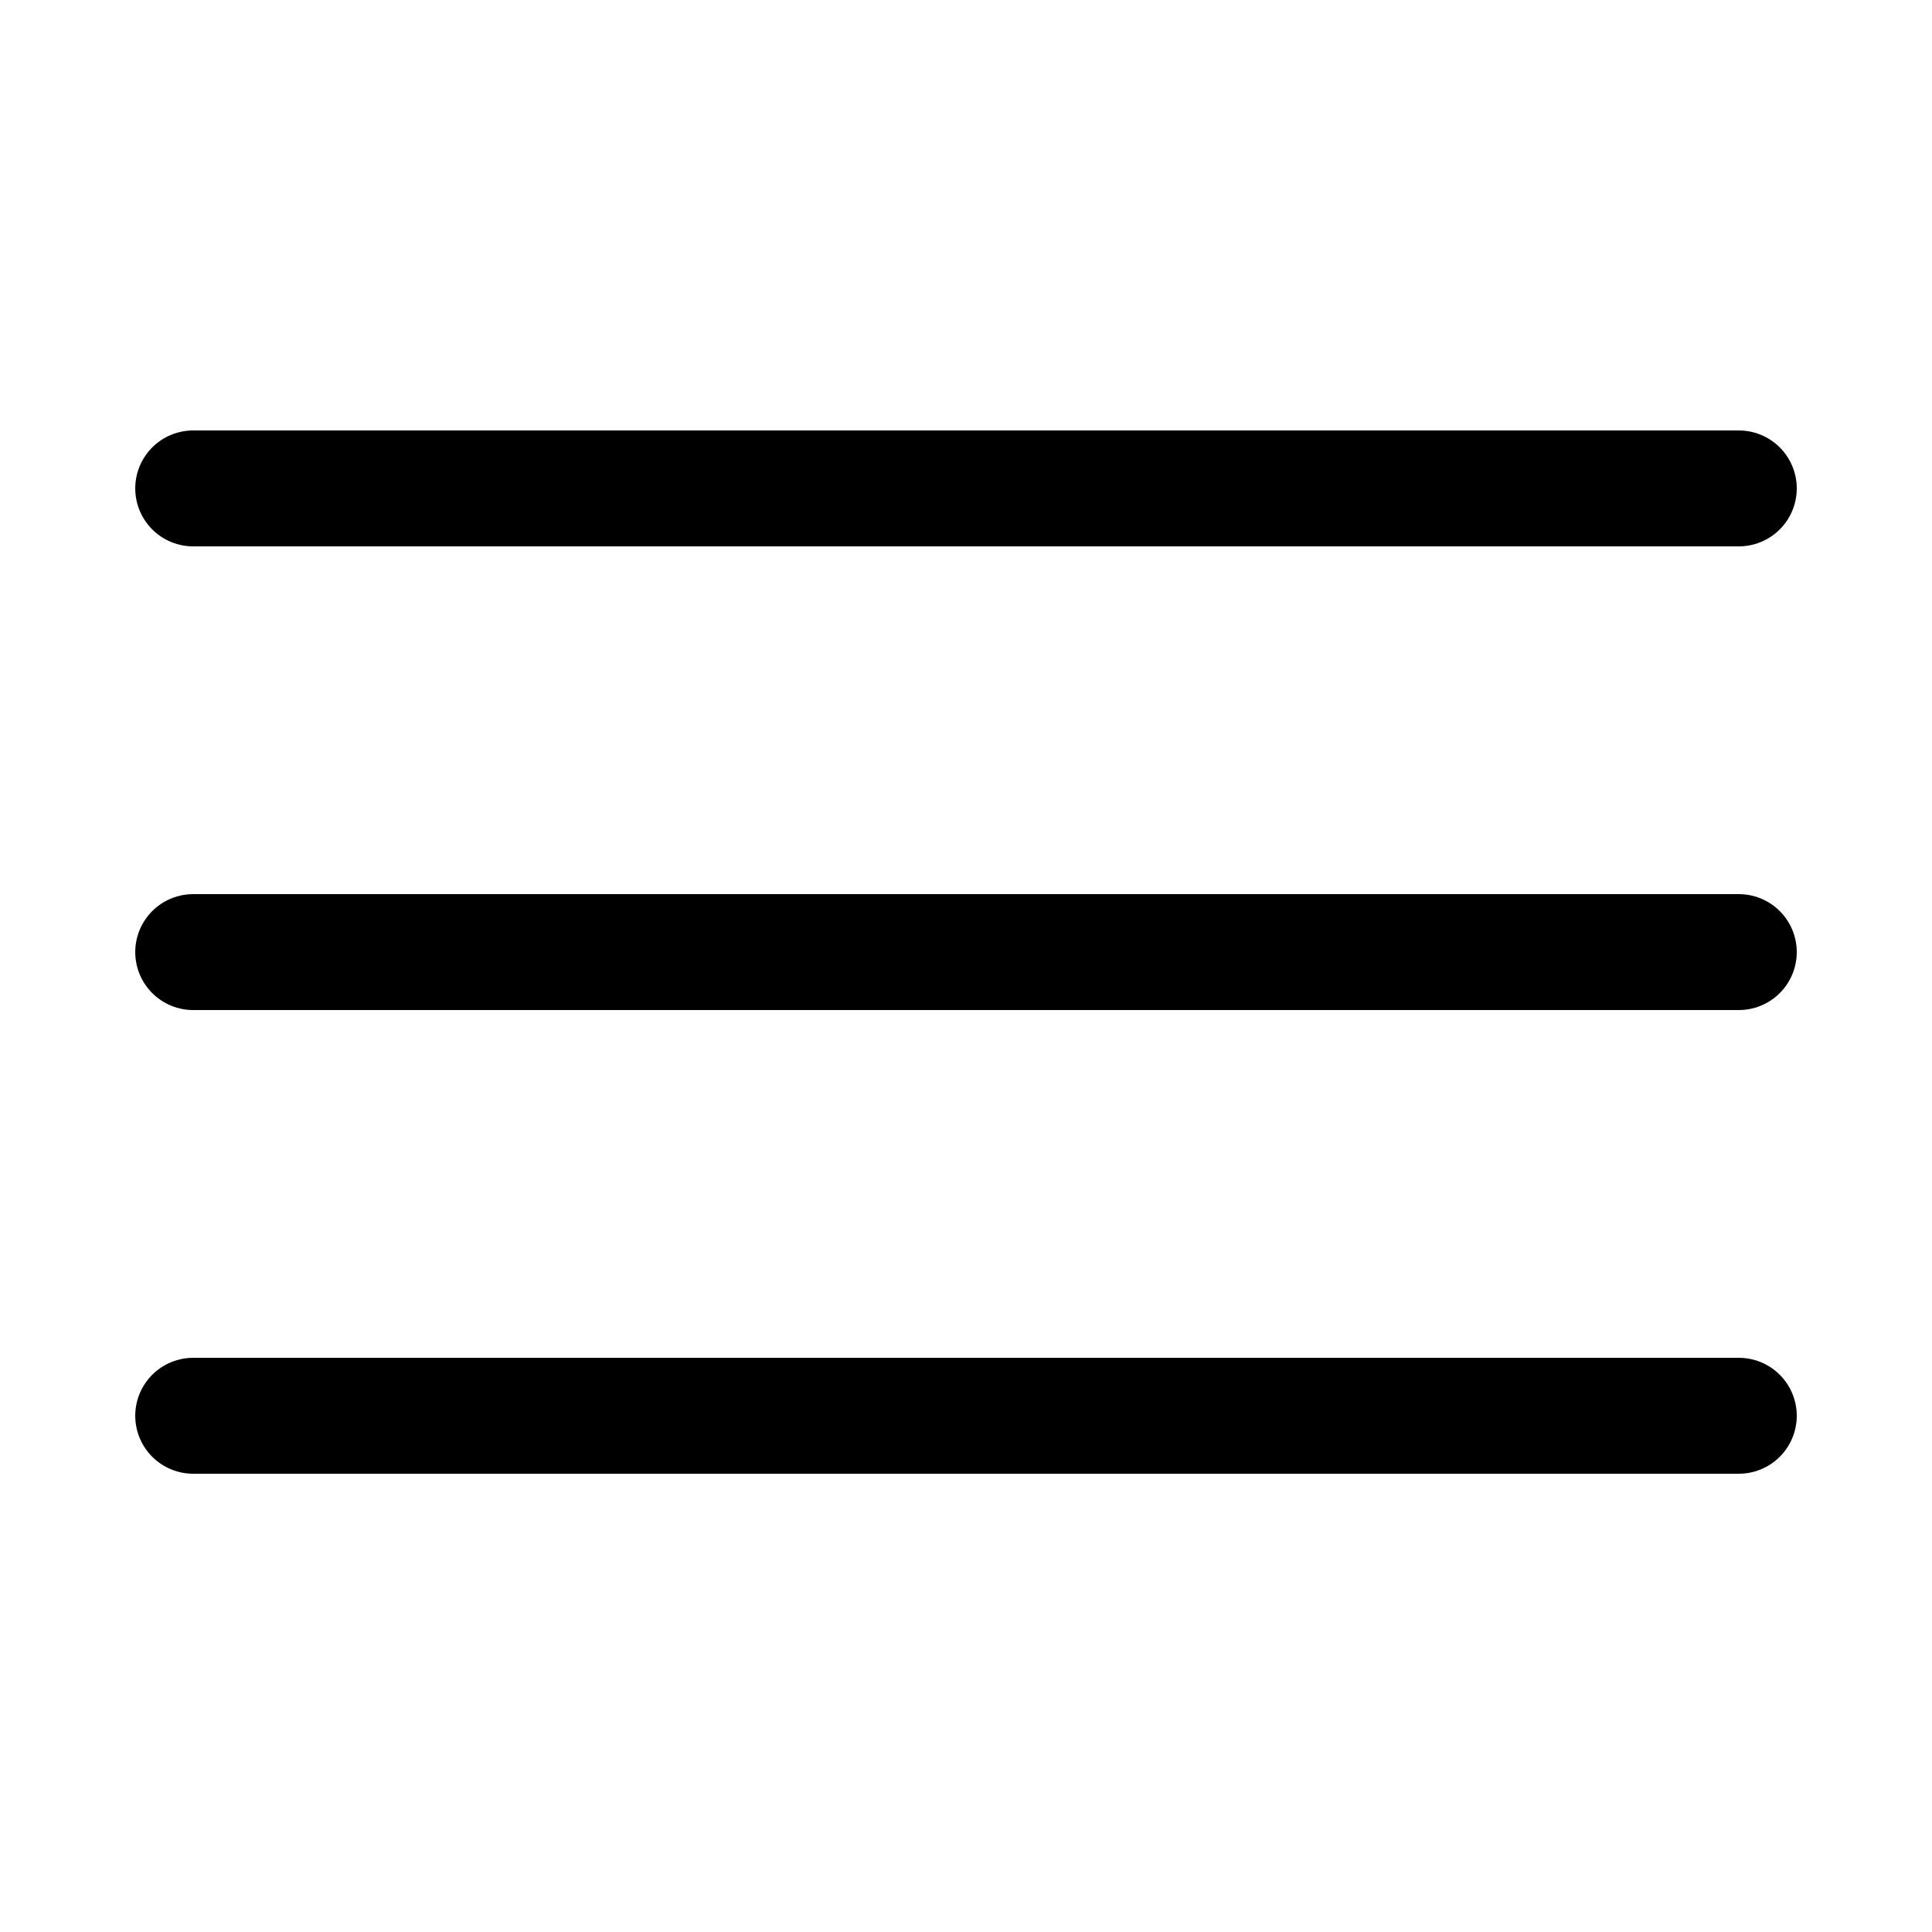
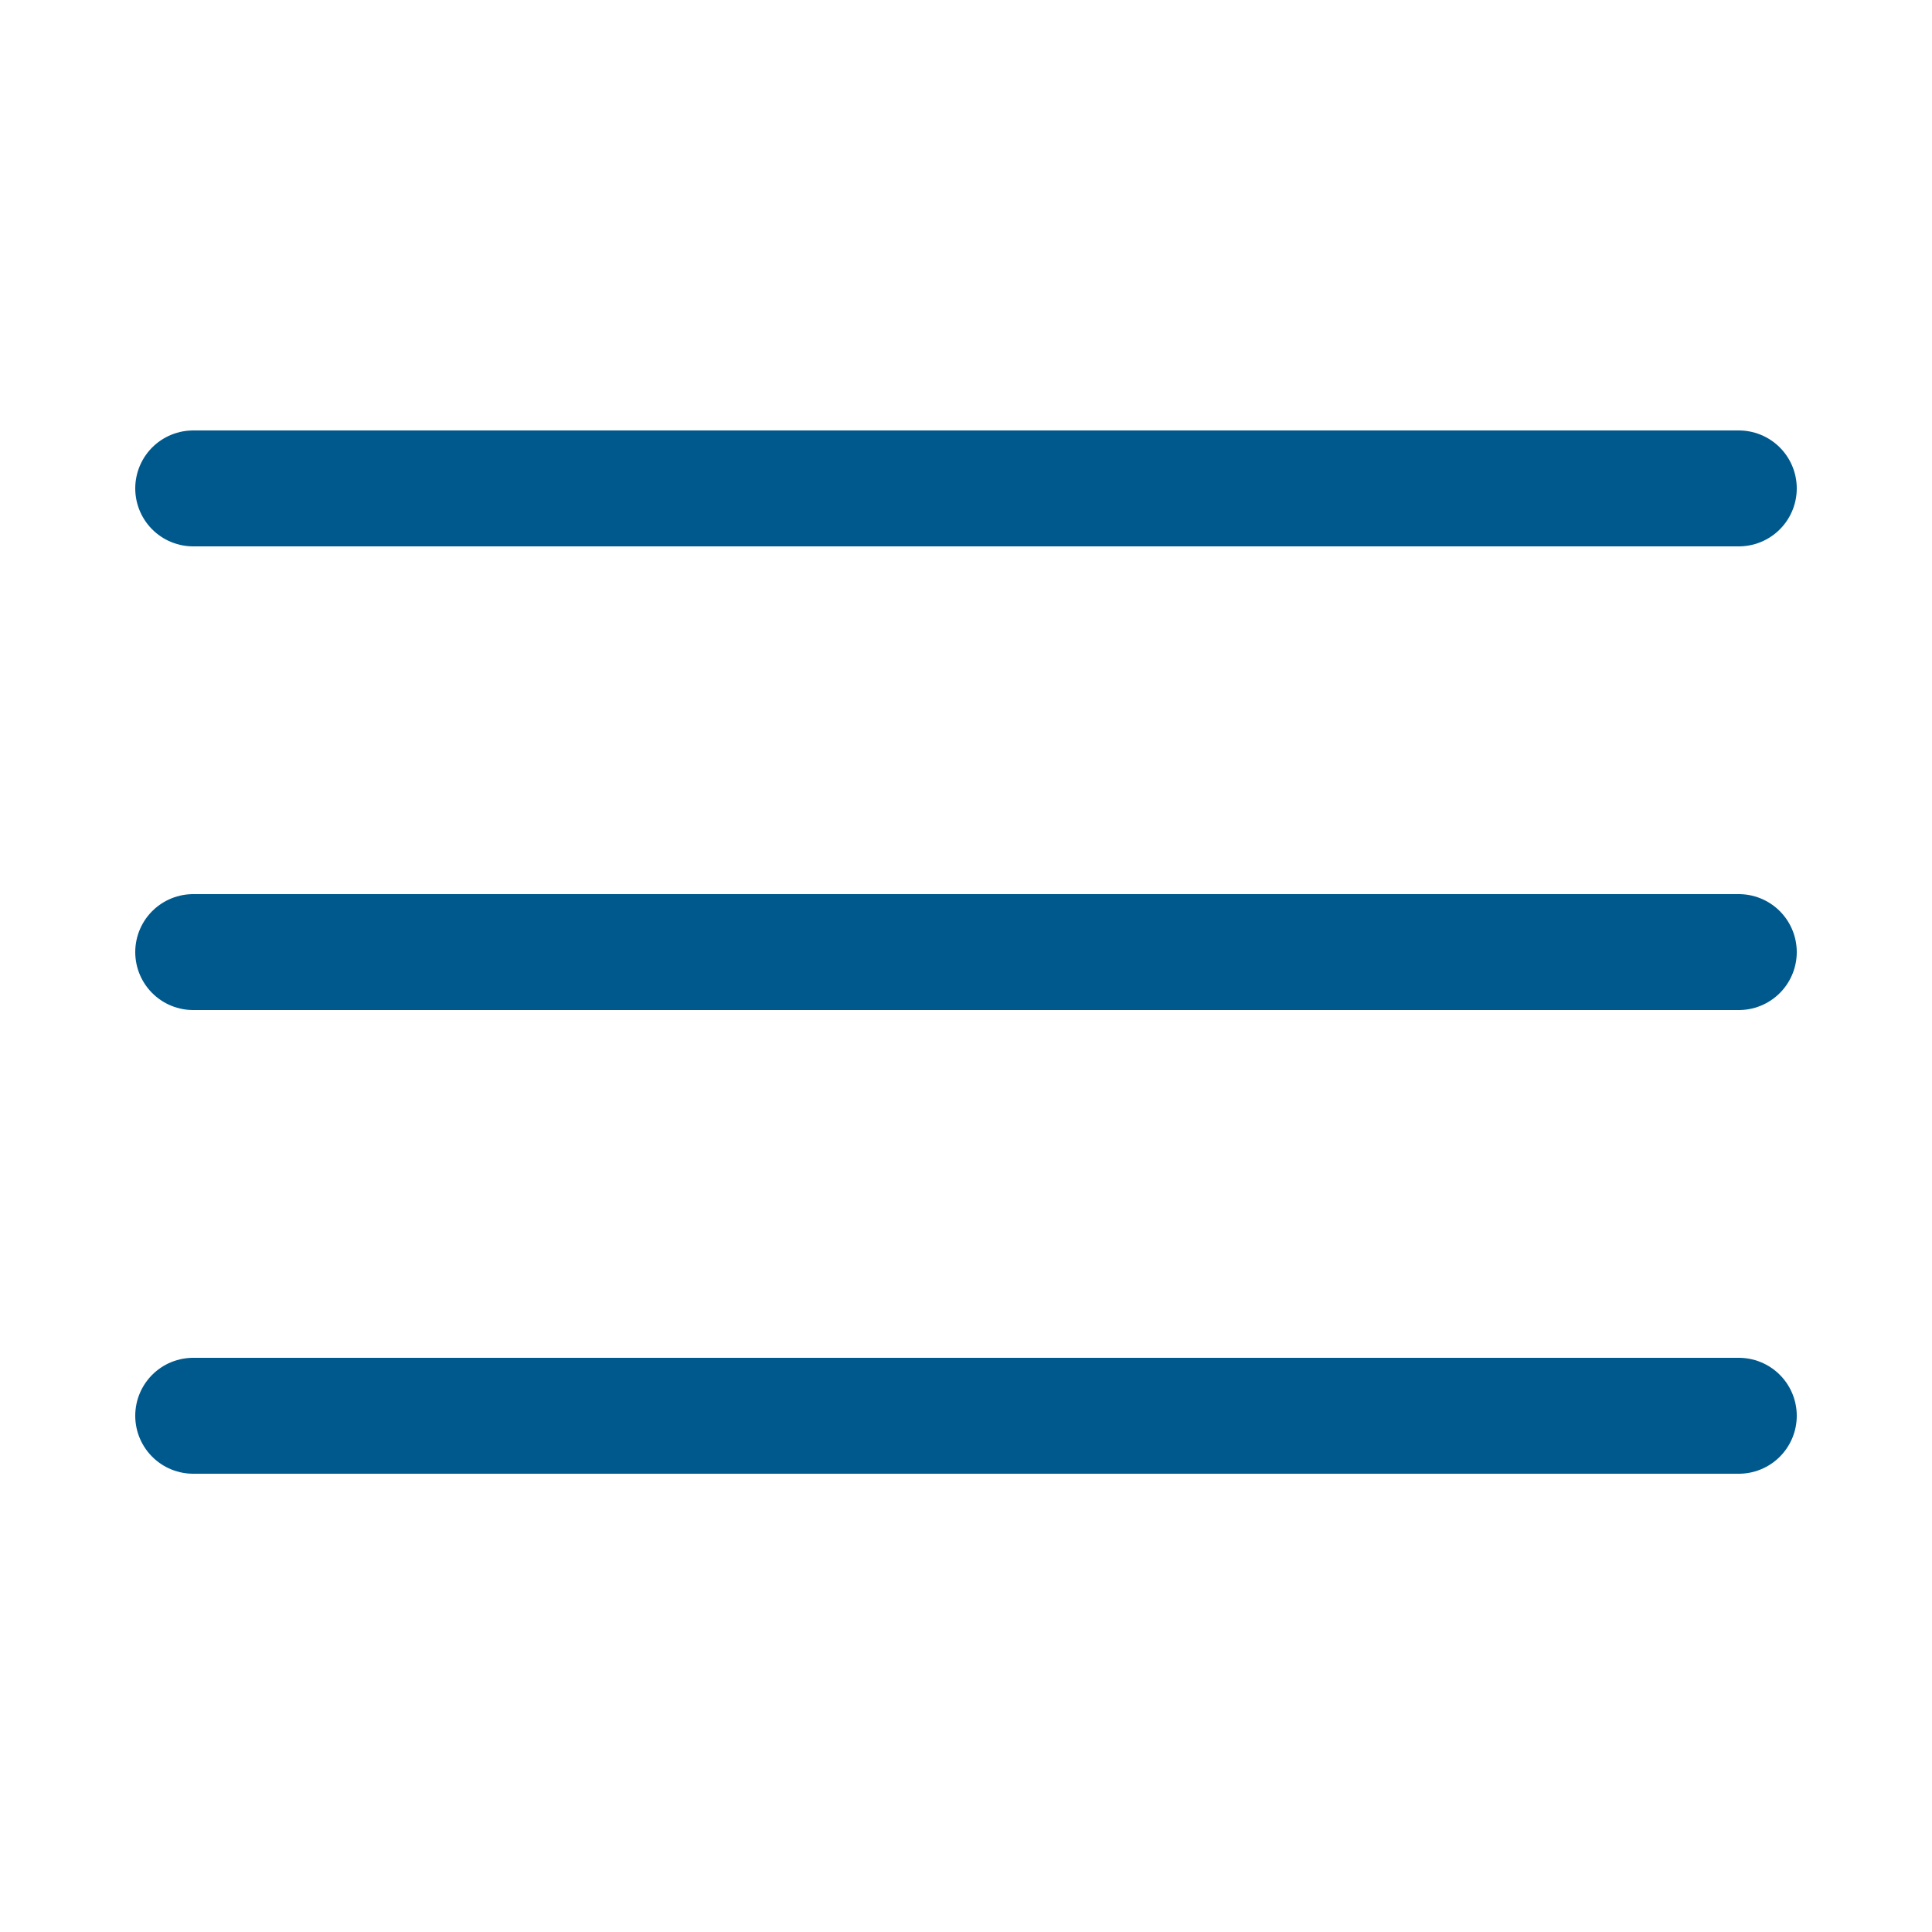
<svg xmlns="http://www.w3.org/2000/svg" width="1rem" height="1.8rem" viewBox="-0.5 0 25 25" fill="none">
-   <path d="M2 12.32H22" stroke="#000000" stroke-width="1.5" stroke-linecap="round" stroke-linejoin="round" />
-   <path d="M2 18.32H22" stroke="#000000" stroke-width="1.5" stroke-linecap="round" stroke-linejoin="round" />
-   <path d="M2 6.32H22" stroke="#000000" stroke-width="1.5" stroke-linecap="round" stroke-linejoin="round" />
+   <path d="M2 12.32H22" stroke="#00598D" stroke-width="1.5" stroke-linecap="round" stroke-linejoin="round" />
+   <path d="M2 18.32H22" stroke="#00598D" stroke-width="1.5" stroke-linecap="round" stroke-linejoin="round" />
+   <path d="M2 6.32H22" stroke="#00598D" stroke-width="1.5" stroke-linecap="round" stroke-linejoin="round" />
</svg>
